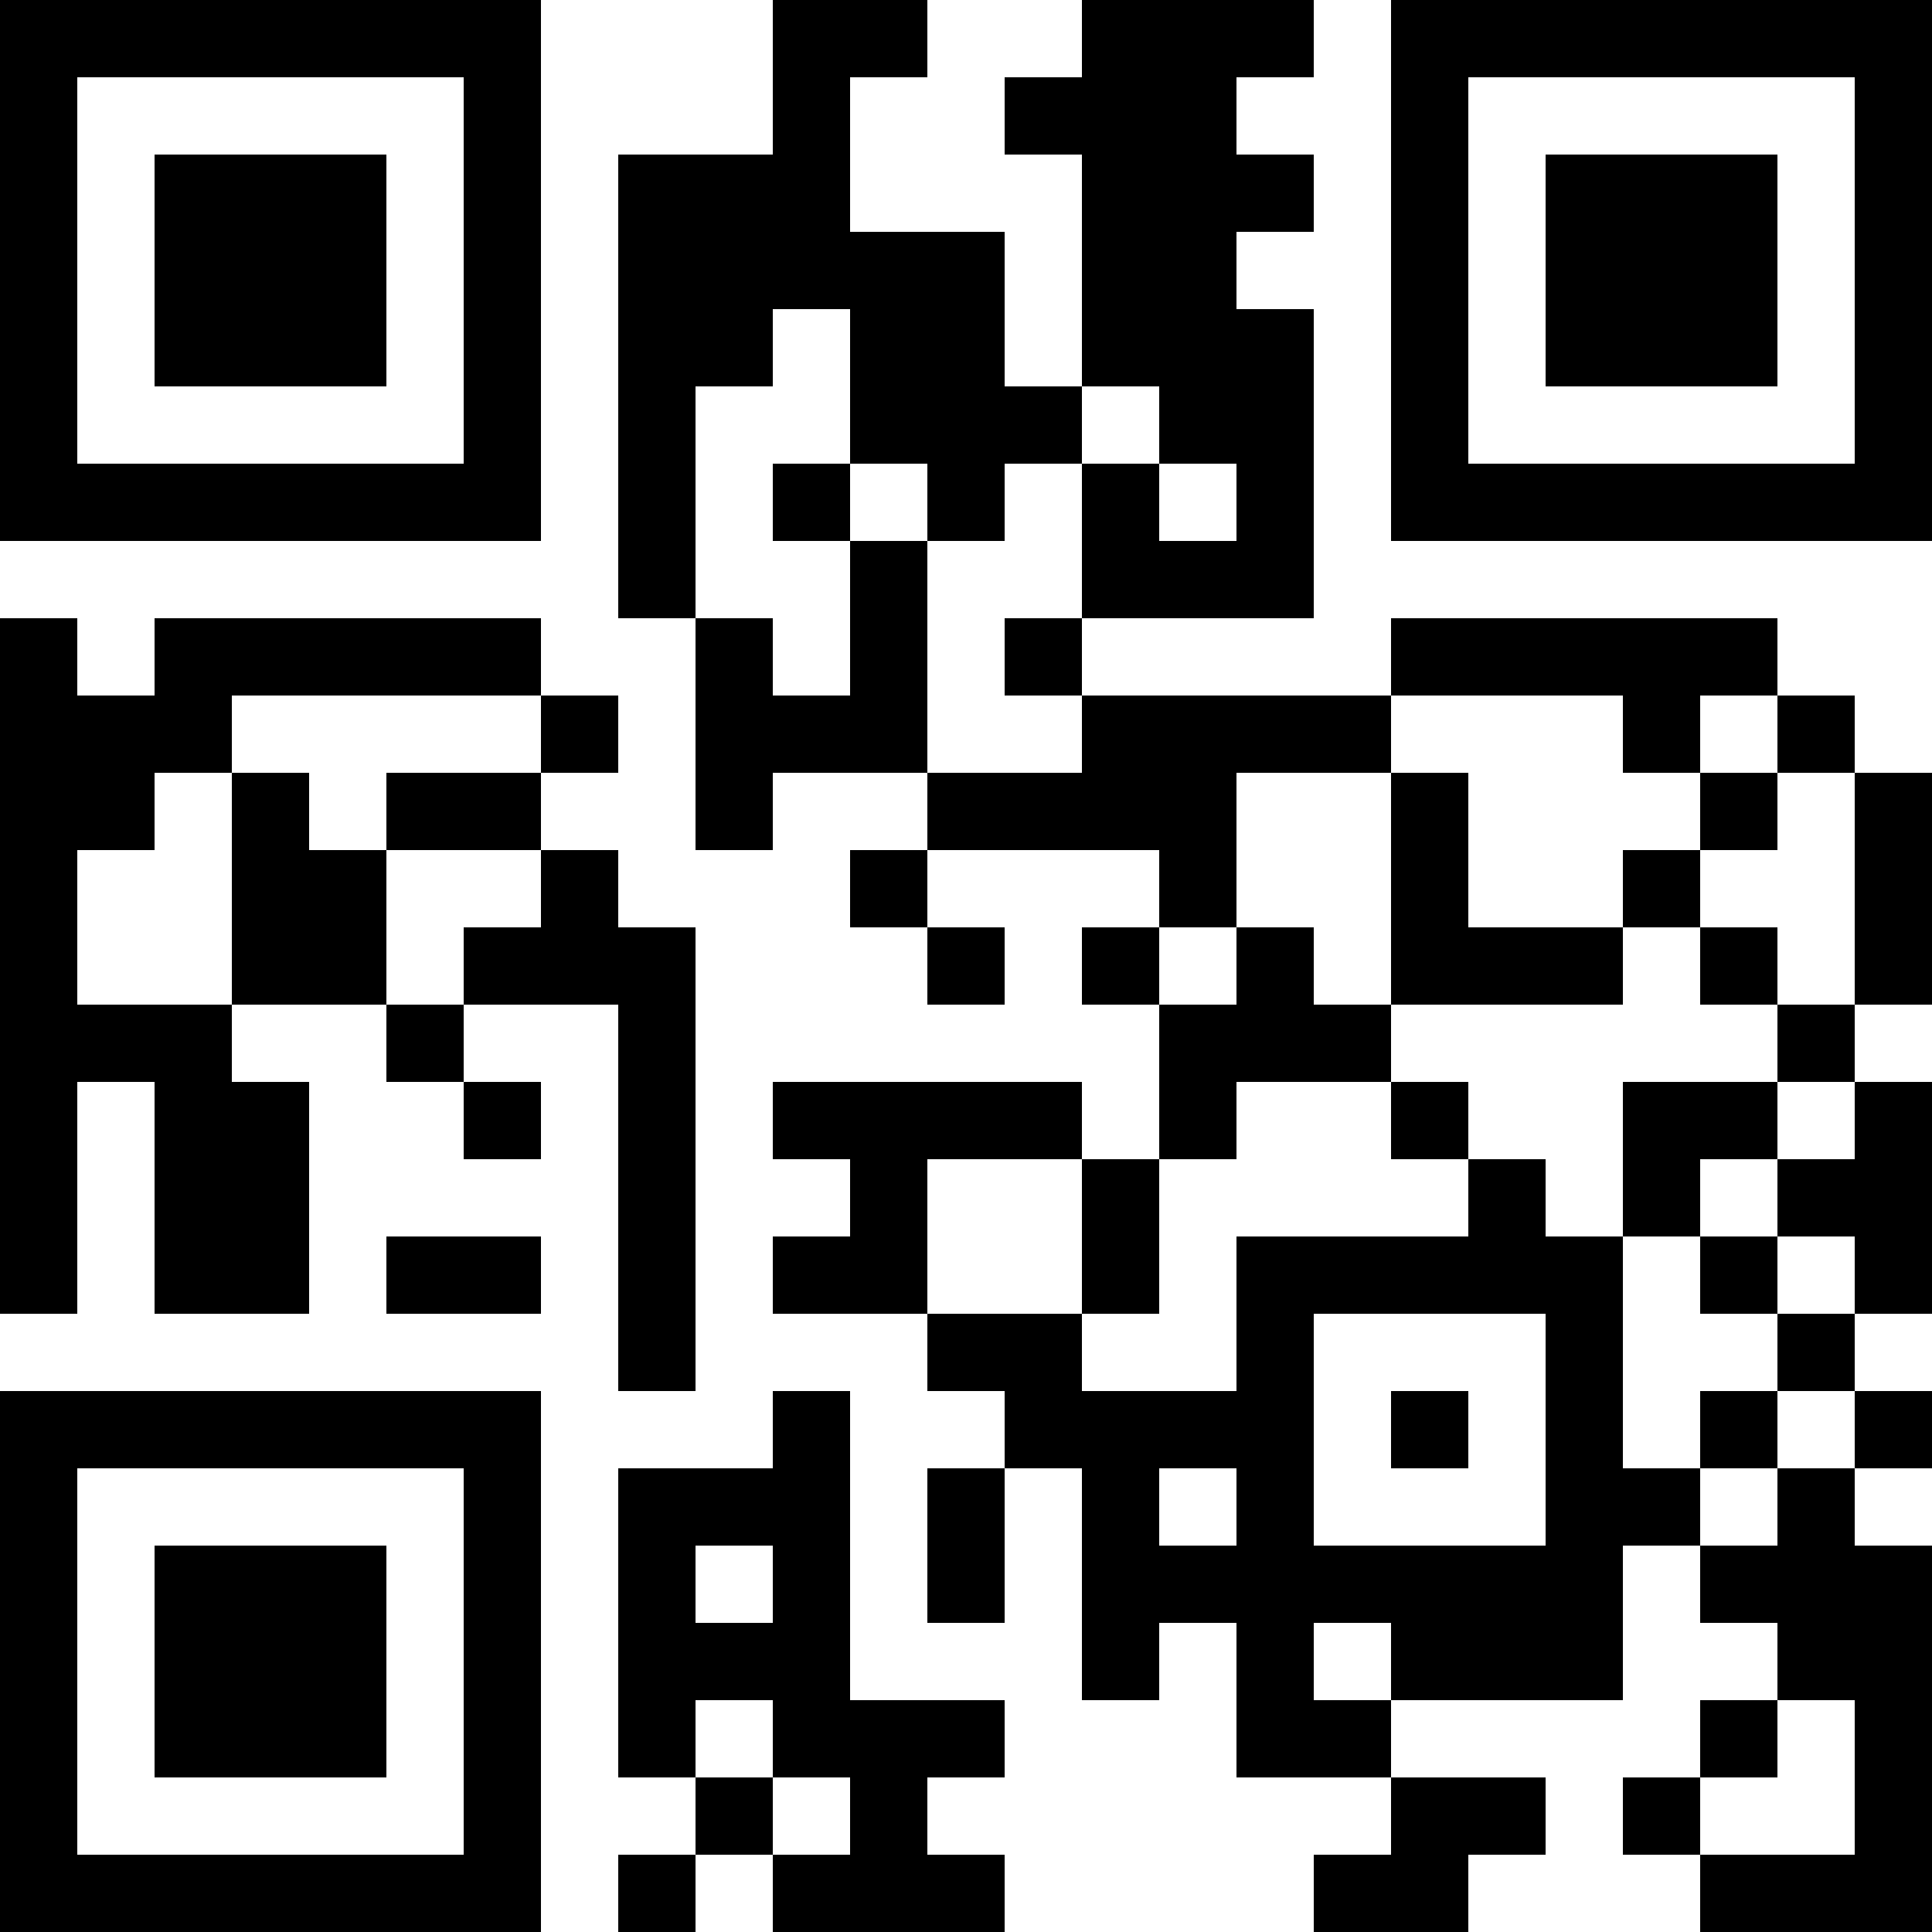
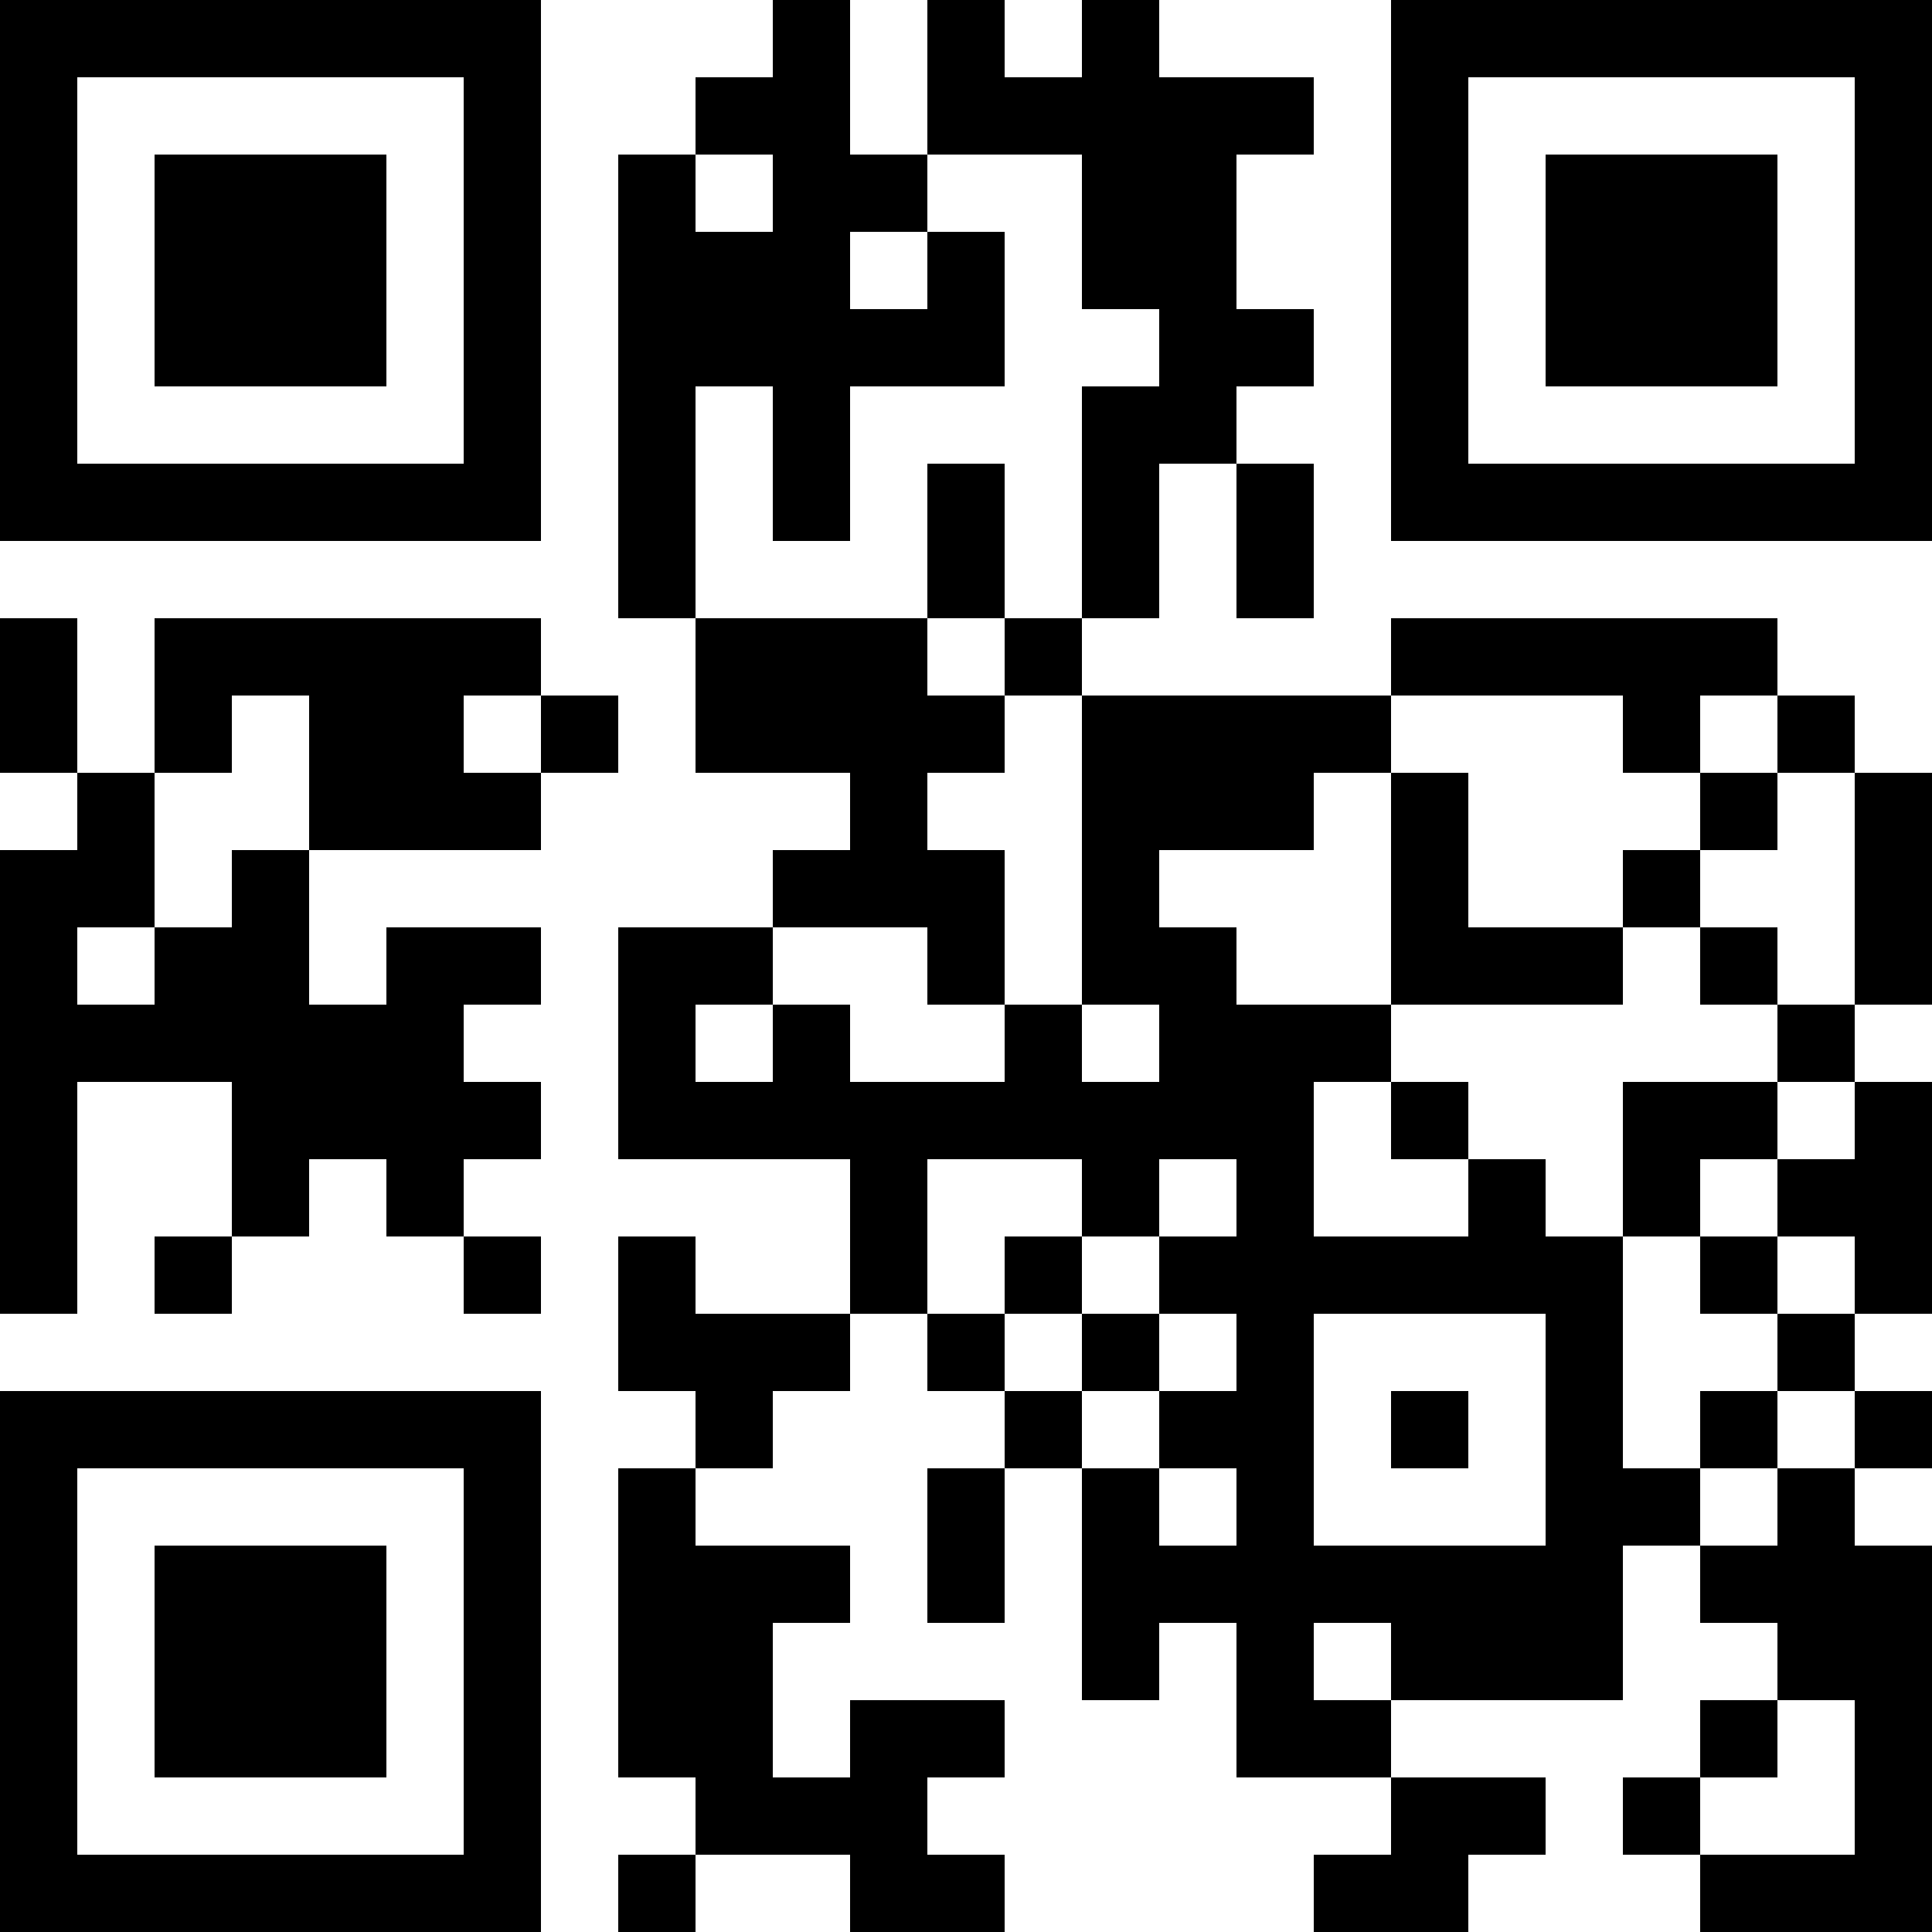
<svg xmlns="http://www.w3.org/2000/svg" version="1.1" width="200" height="200" viewBox="0 0 200 200">
  <rect x="0" y="0" width="200" height="200" fill="#ffffff" />
  <g transform="scale(8)">
    <g transform="translate(0,0)">
-       <path fill-rule="evenodd" d="M10 0L10 2L8 2L8 8L9 8L9 11L10 11L10 10L12 10L12 11L11 11L11 12L12 12L12 13L13 13L13 12L12 12L12 11L15 11L15 12L14 12L14 13L15 13L15 15L14 15L14 14L10 14L10 15L11 15L11 16L10 16L10 17L12 17L12 18L13 18L13 19L12 19L12 21L13 21L13 19L14 19L14 22L15 22L15 21L16 21L16 23L18 23L18 24L17 24L17 25L19 25L19 24L20 24L20 23L18 23L18 22L21 22L21 20L22 20L22 21L23 21L23 22L22 22L22 23L21 23L21 24L22 24L22 25L25 25L25 20L24 20L24 19L25 19L25 18L24 18L24 17L25 17L25 14L24 14L24 13L25 13L25 10L24 10L24 9L23 9L23 8L18 8L18 9L14 9L14 8L17 8L17 4L16 4L16 3L17 3L17 2L16 2L16 1L17 1L17 0L14 0L14 1L13 1L13 2L14 2L14 5L13 5L13 3L11 3L11 1L12 1L12 0ZM10 4L10 5L9 5L9 8L10 8L10 9L11 9L11 7L12 7L12 10L14 10L14 9L13 9L13 8L14 8L14 6L15 6L15 7L16 7L16 6L15 6L15 5L14 5L14 6L13 6L13 7L12 7L12 6L11 6L11 4ZM10 6L10 7L11 7L11 6ZM0 8L0 17L1 17L1 14L2 14L2 17L4 17L4 14L3 14L3 13L5 13L5 14L6 14L6 15L7 15L7 14L6 14L6 13L8 13L8 18L9 18L9 12L8 12L8 11L7 11L7 10L8 10L8 9L7 9L7 8L2 8L2 9L1 9L1 8ZM3 9L3 10L2 10L2 11L1 11L1 13L3 13L3 10L4 10L4 11L5 11L5 13L6 13L6 12L7 12L7 11L5 11L5 10L7 10L7 9ZM18 9L18 10L16 10L16 12L15 12L15 13L16 13L16 12L17 12L17 13L18 13L18 14L16 14L16 15L15 15L15 17L14 17L14 15L12 15L12 17L14 17L14 18L16 18L16 16L19 16L19 15L20 15L20 16L21 16L21 19L22 19L22 20L23 20L23 19L24 19L24 18L23 18L23 17L24 17L24 16L23 16L23 15L24 15L24 14L23 14L23 13L24 13L24 10L23 10L23 9L22 9L22 10L21 10L21 9ZM18 10L18 13L21 13L21 12L22 12L22 13L23 13L23 12L22 12L22 11L23 11L23 10L22 10L22 11L21 11L21 12L19 12L19 10ZM18 14L18 15L19 15L19 14ZM21 14L21 16L22 16L22 17L23 17L23 16L22 16L22 15L23 15L23 14ZM5 16L5 17L7 17L7 16ZM17 17L17 20L20 20L20 17ZM10 18L10 19L8 19L8 23L9 23L9 24L8 24L8 25L9 25L9 24L10 24L10 25L13 25L13 24L12 24L12 23L13 23L13 22L11 22L11 18ZM18 18L18 19L19 19L19 18ZM22 18L22 19L23 19L23 18ZM15 19L15 20L16 20L16 19ZM9 20L9 21L10 21L10 20ZM17 21L17 22L18 22L18 21ZM9 22L9 23L10 23L10 24L11 24L11 23L10 23L10 22ZM23 22L23 23L22 23L22 24L24 24L24 22ZM0 0L0 7L7 7L7 0ZM1 1L1 6L6 6L6 1ZM2 2L2 5L5 5L5 2ZM18 0L18 7L25 7L25 0ZM19 1L19 6L24 6L24 1ZM20 2L20 5L23 5L23 2ZM0 18L0 25L7 25L7 18ZM1 19L1 24L6 24L6 19ZM2 20L2 23L5 23L5 20Z" fill="#000000" />
+       <path fill-rule="evenodd" d="M10 0L10 1L9 1L9 2L8 2L8 8L9 8L9 10L11 10L11 11L10 11L10 12L8 12L8 15L11 15L11 17L9 17L9 16L8 16L8 18L9 18L9 19L8 19L8 23L9 23L9 24L8 24L8 25L9 25L9 24L11 24L11 25L13 25L13 24L12 24L12 23L13 23L13 22L11 22L11 23L10 23L10 21L11 21L11 20L9 20L9 19L10 19L10 18L11 18L11 17L12 17L12 18L13 18L13 19L12 19L12 21L13 21L13 19L14 19L14 22L15 22L15 21L16 21L16 23L18 23L18 24L17 24L17 25L19 25L19 24L20 24L20 23L18 23L18 22L21 22L21 20L22 20L22 21L23 21L23 22L22 22L22 23L21 23L21 24L22 24L22 25L25 25L25 20L24 20L24 19L25 19L25 18L24 18L24 17L25 17L25 14L24 14L24 13L25 13L25 10L24 10L24 9L23 9L23 8L18 8L18 9L14 9L14 8L15 8L15 6L16 6L16 8L17 8L17 6L16 6L16 5L17 5L17 4L16 4L16 2L17 2L17 1L15 1L15 0L14 0L14 1L13 1L13 0L12 0L12 2L11 2L11 0ZM9 2L9 3L10 3L10 2ZM12 2L12 3L11 3L11 4L12 4L12 3L13 3L13 5L11 5L11 7L10 7L10 5L9 5L9 8L12 8L12 9L13 9L13 10L12 10L12 11L13 11L13 13L12 13L12 12L10 12L10 13L9 13L9 14L10 14L10 13L11 13L11 14L13 14L13 13L14 13L14 14L15 14L15 13L14 13L14 9L13 9L13 8L14 8L14 5L15 5L15 4L14 4L14 2ZM12 6L12 8L13 8L13 6ZM0 8L0 10L1 10L1 11L0 11L0 17L1 17L1 14L3 14L3 16L2 16L2 17L3 17L3 16L4 16L4 15L5 15L5 16L6 16L6 17L7 17L7 16L6 16L6 15L7 15L7 14L6 14L6 13L7 13L7 12L5 12L5 13L4 13L4 11L7 11L7 10L8 10L8 9L7 9L7 8L2 8L2 10L1 10L1 8ZM3 9L3 10L2 10L2 12L1 12L1 13L2 13L2 12L3 12L3 11L4 11L4 9ZM6 9L6 10L7 10L7 9ZM18 9L18 10L17 10L17 11L15 11L15 12L16 12L16 13L18 13L18 14L17 14L17 16L19 16L19 15L20 15L20 16L21 16L21 19L22 19L22 20L23 20L23 19L24 19L24 18L23 18L23 17L24 17L24 16L23 16L23 15L24 15L24 14L23 14L23 13L24 13L24 10L23 10L23 9L22 9L22 10L21 10L21 9ZM18 10L18 13L21 13L21 12L22 12L22 13L23 13L23 12L22 12L22 11L23 11L23 10L22 10L22 11L21 11L21 12L19 12L19 10ZM18 14L18 15L19 15L19 14ZM21 14L21 16L22 16L22 17L23 17L23 16L22 16L22 15L23 15L23 14ZM12 15L12 17L13 17L13 18L14 18L14 19L15 19L15 20L16 20L16 19L15 19L15 18L16 18L16 17L15 17L15 16L16 16L16 15L15 15L15 16L14 16L14 15ZM13 16L13 17L14 17L14 18L15 18L15 17L14 17L14 16ZM17 17L17 20L20 20L20 17ZM18 18L18 19L19 19L19 18ZM22 18L22 19L23 19L23 18ZM17 21L17 22L18 22L18 21ZM23 22L23 23L22 23L22 24L24 24L24 22ZM0 0L0 7L7 7L7 0ZM1 1L1 6L6 6L6 1ZM2 2L2 5L5 5L5 2ZM18 0L18 7L25 7L25 0ZM19 1L19 6L24 6L24 1ZM20 2L20 5L23 5L23 2ZM0 18L0 25L7 25L7 18ZM1 19L1 24L6 24L6 19ZM2 20L2 23L5 23L5 20Z" fill="#000000" />
    </g>
  </g>
</svg>
